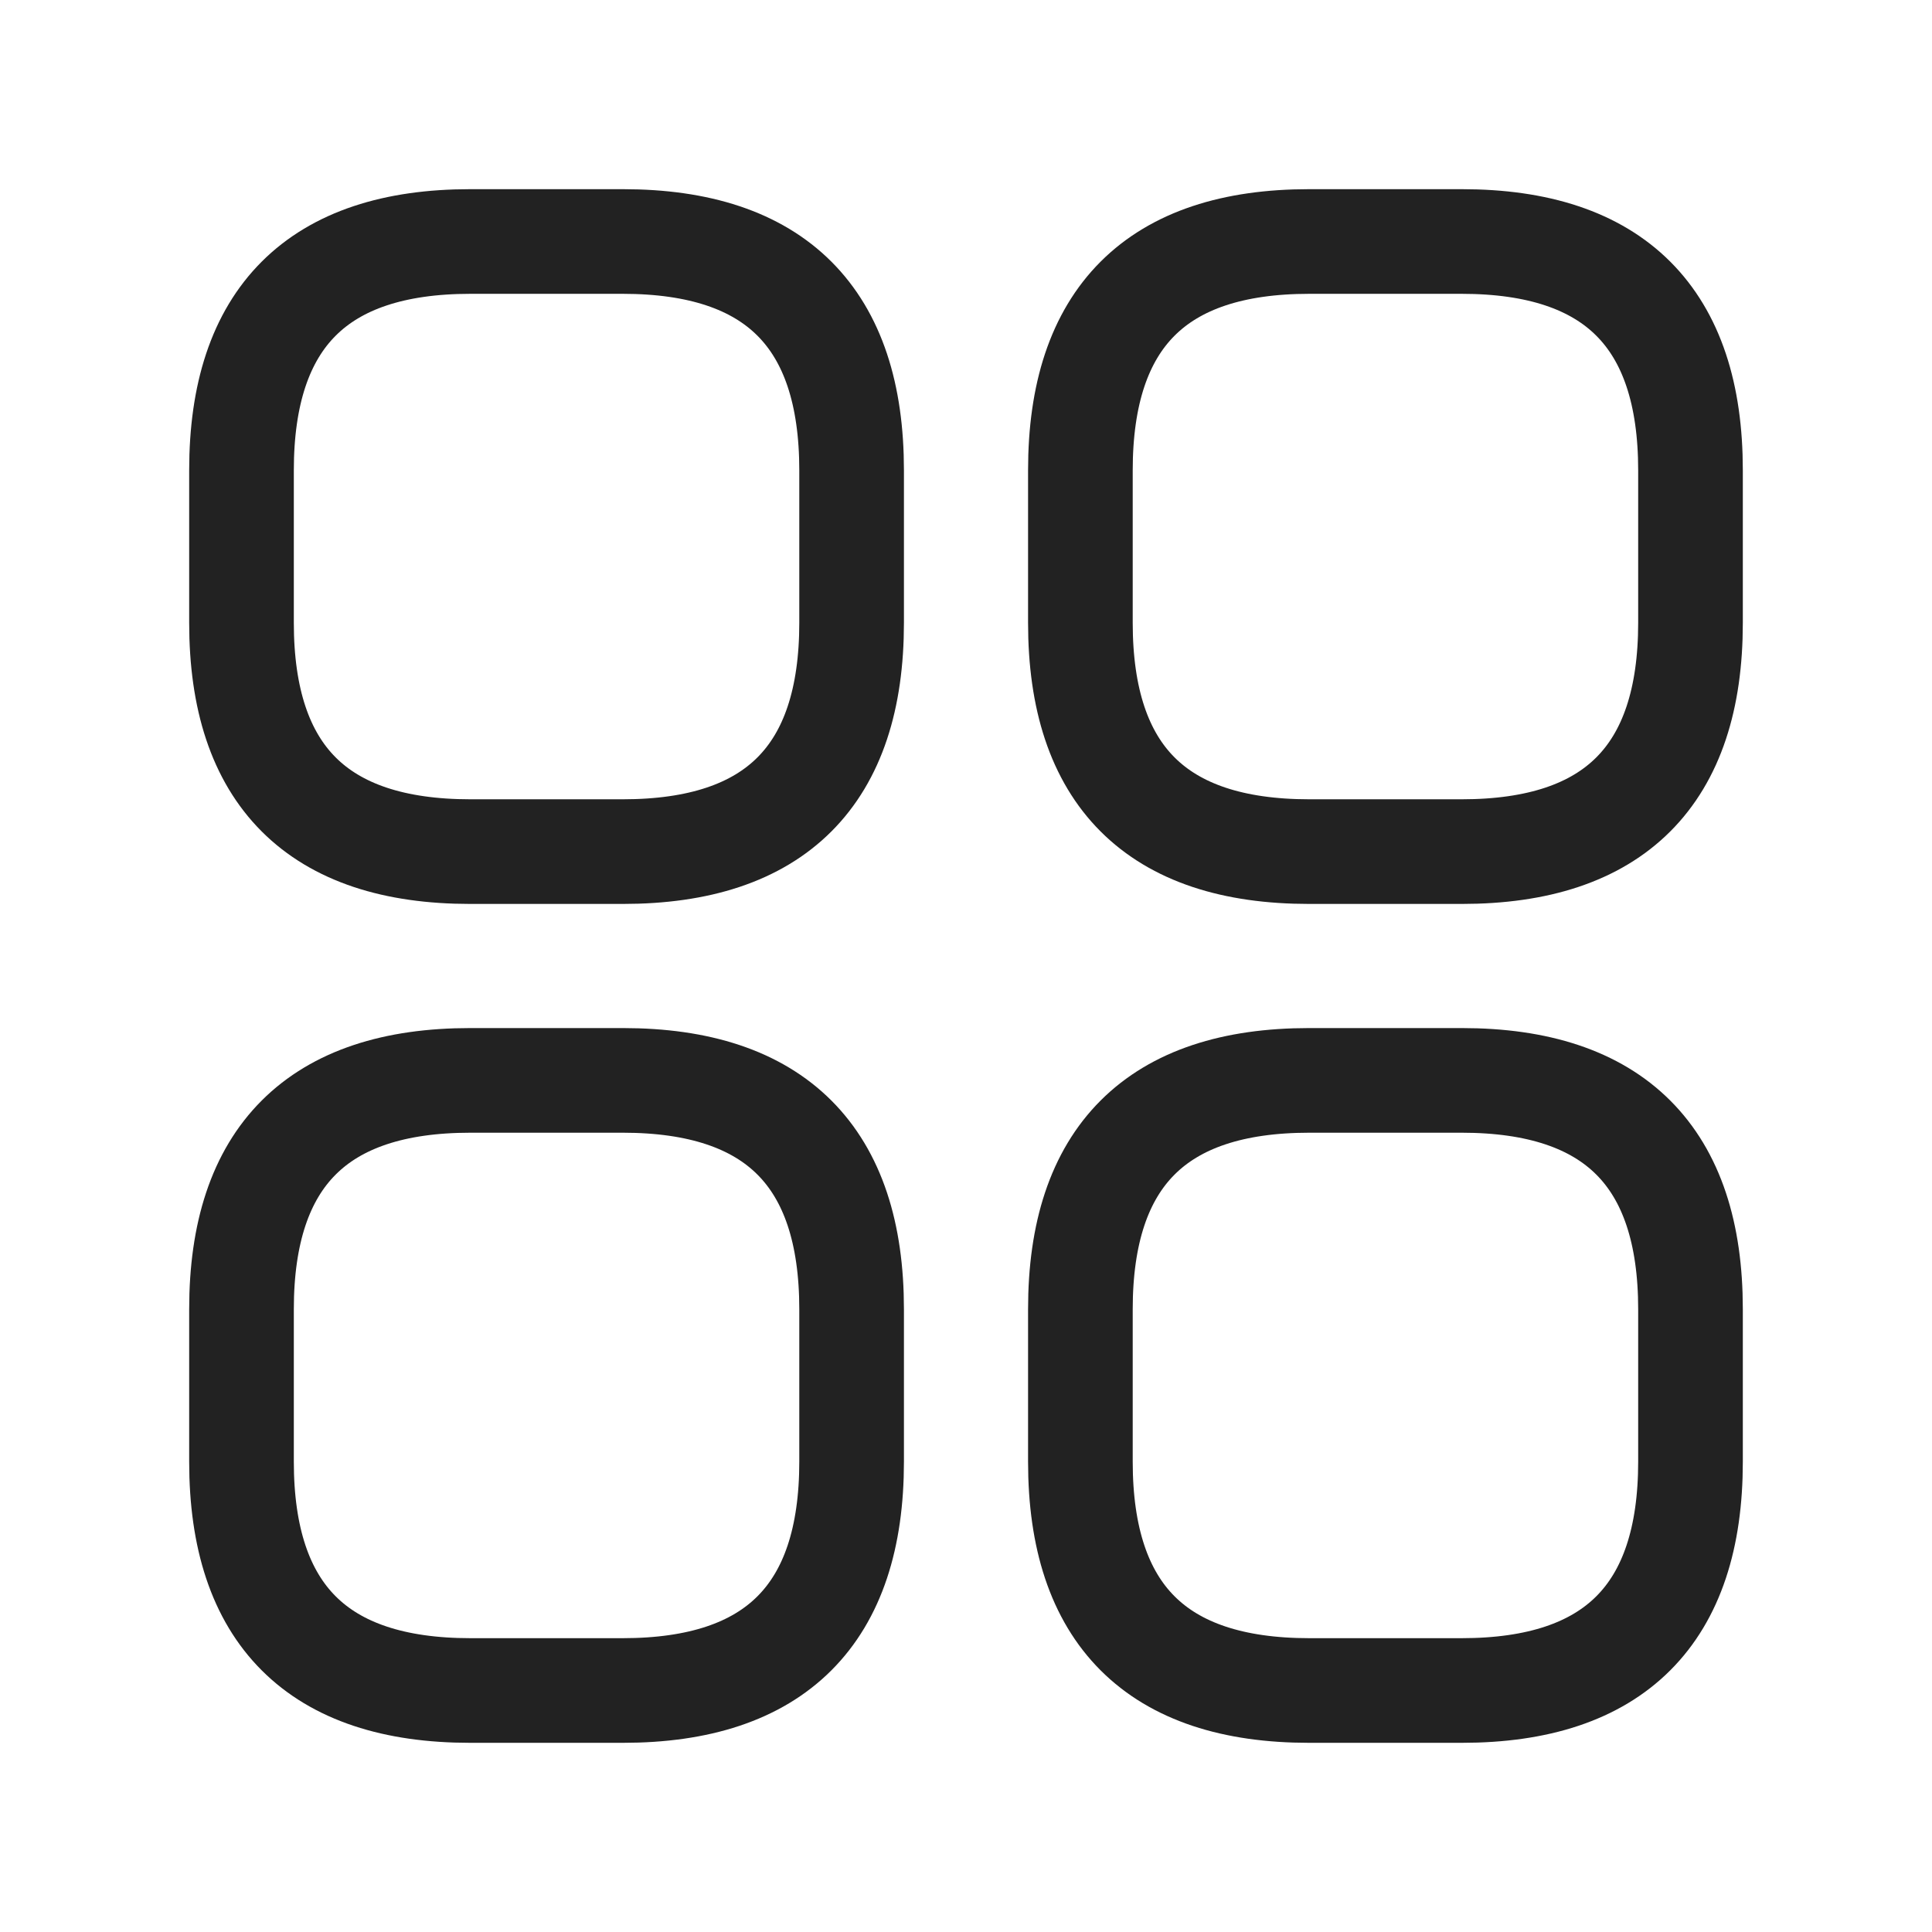
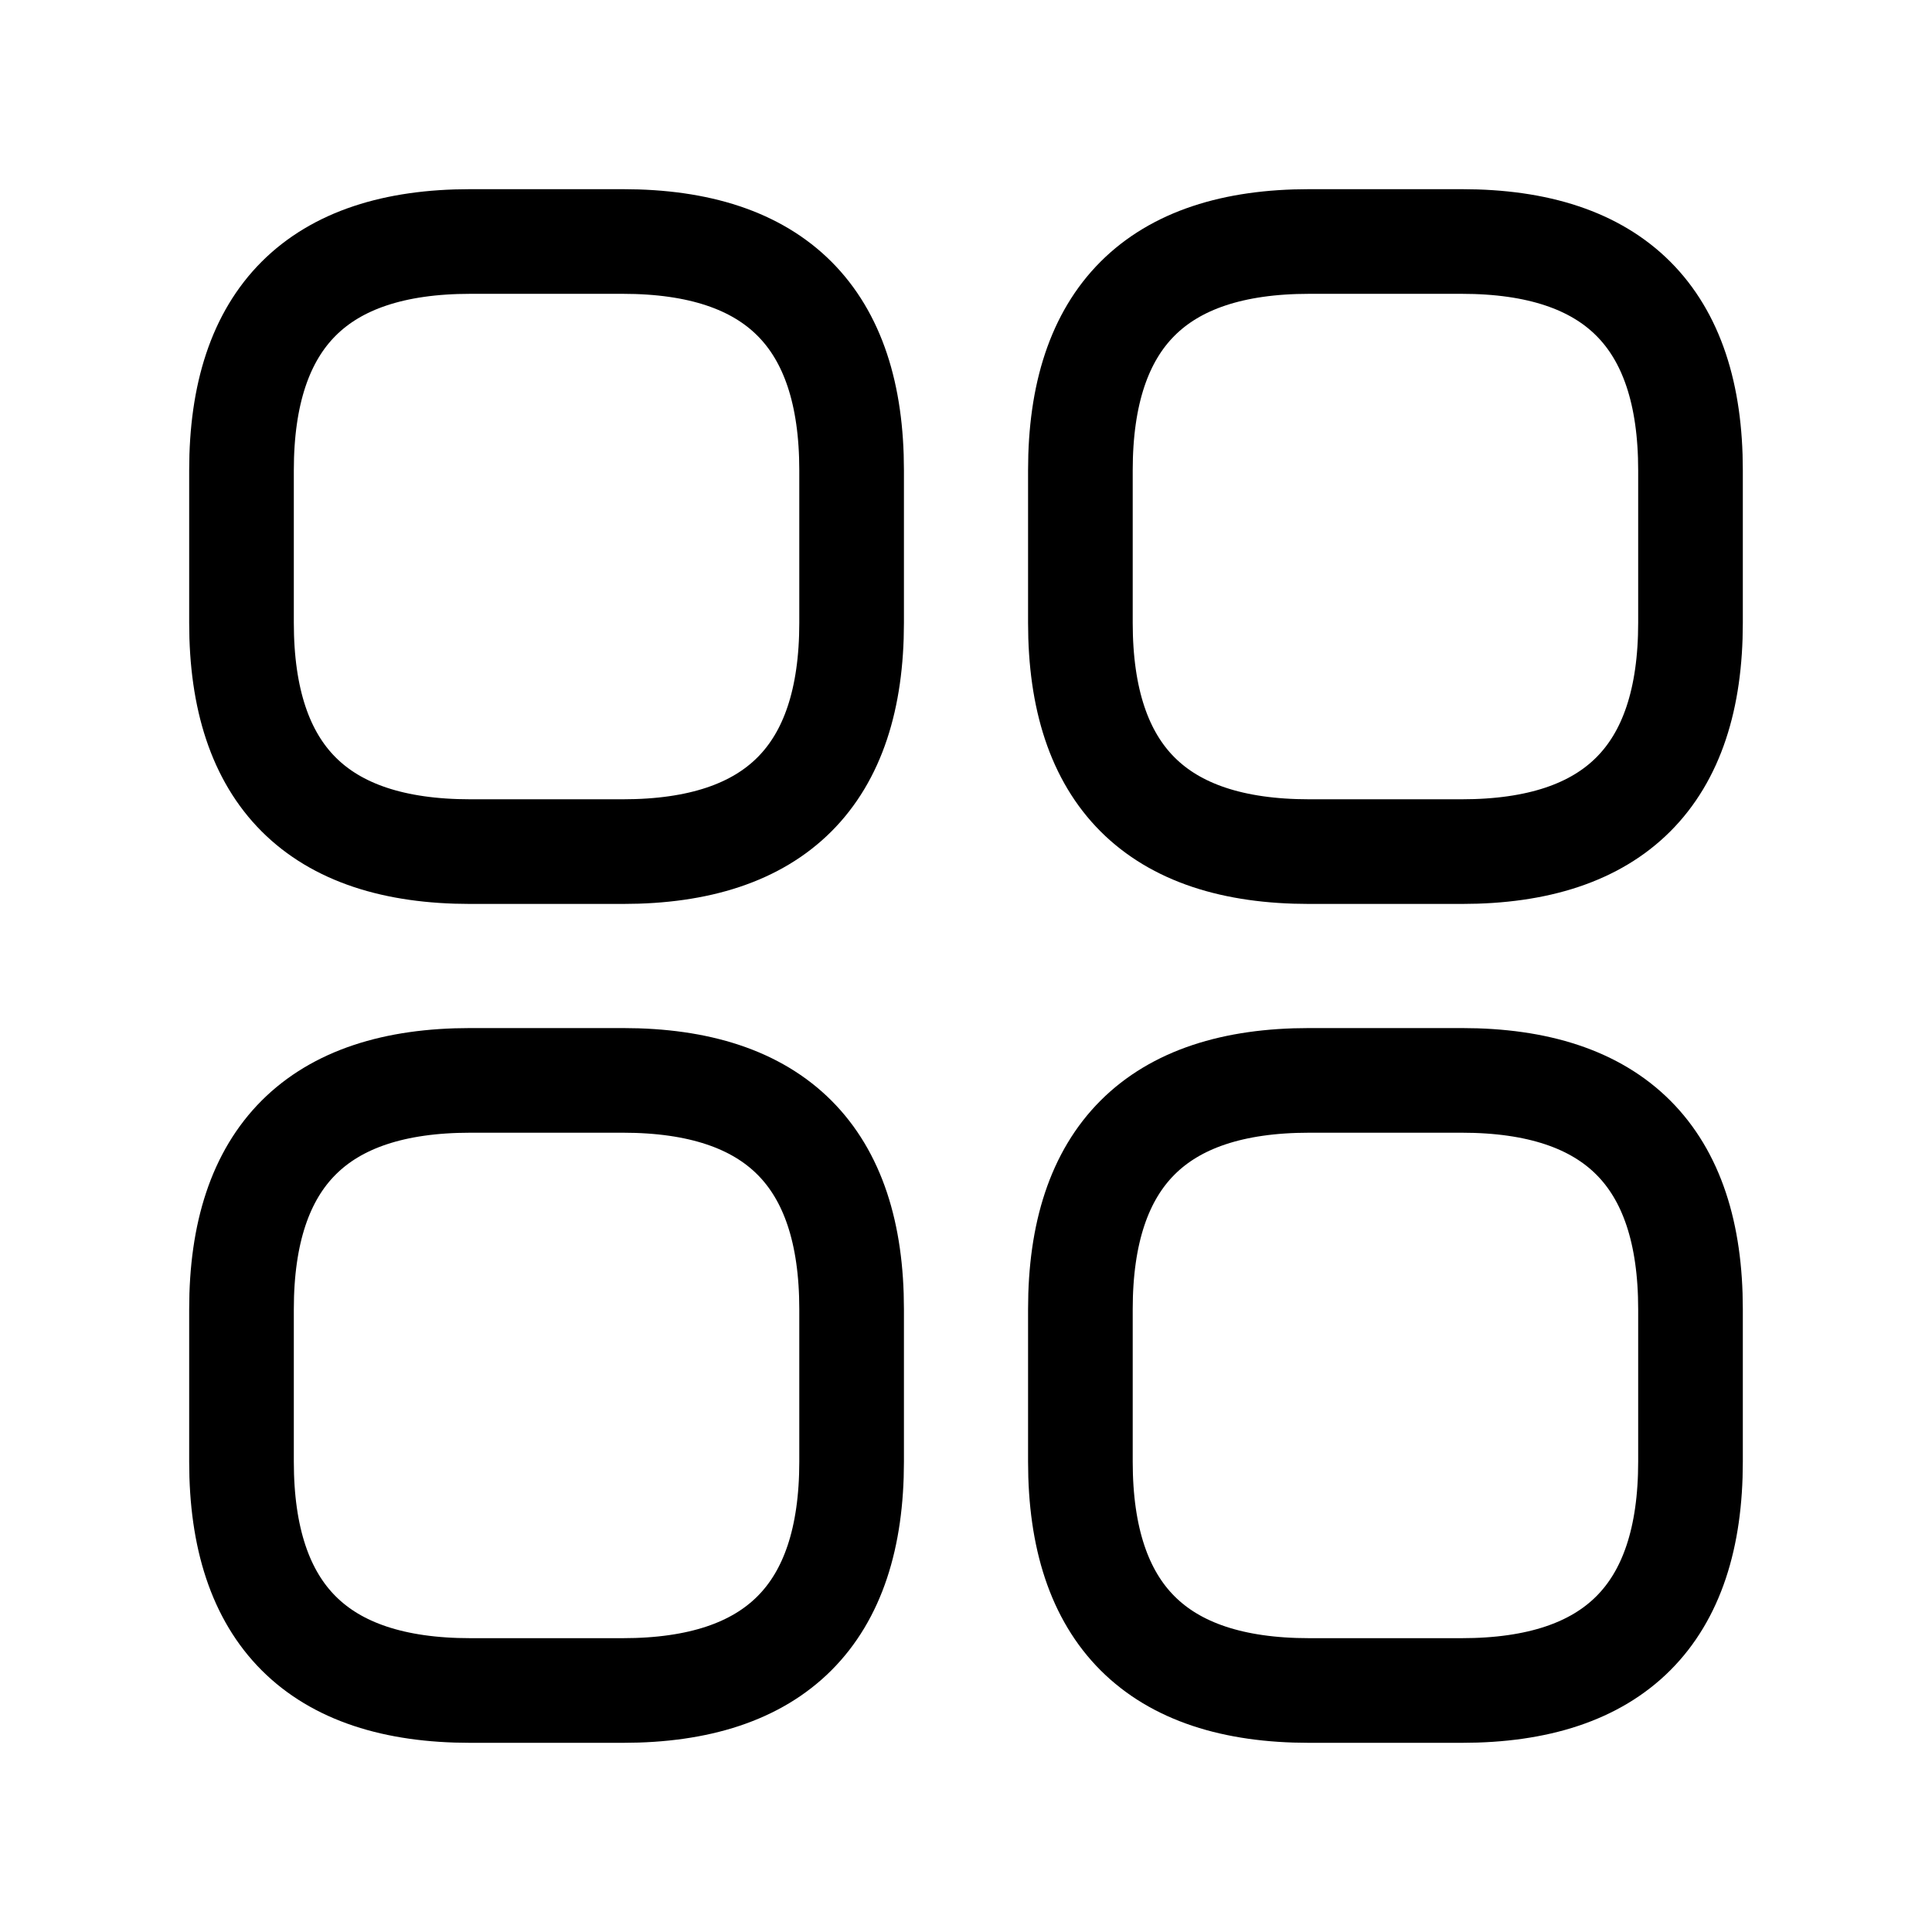
<svg xmlns="http://www.w3.org/2000/svg" width="24" height="24" viewBox="0 0 24 24" fill="none">
-   <path d="M5.842 10.579H7.737C9.632 10.579 10.579 9.632 10.579 7.737V5.842C10.579 3.947 9.632 3 7.737 3H5.842C3.947 3 3 3.947 3 5.842V7.737C3 9.632 3.947 10.579 5.842 10.579Z" stroke="#222222" stroke-width="1.3" stroke-miterlimit="10" stroke-linecap="round" stroke-linejoin="round" />
-   <path d="M16.263 10.579H18.158C20.052 10.579 21 9.632 21 7.737V5.842C21 3.947 20.052 3 18.158 3H16.263C14.368 3 13.421 3.947 13.421 5.842V7.737C13.421 9.632 14.368 10.579 16.263 10.579Z" stroke="#222222" stroke-width="1.3" stroke-miterlimit="10" stroke-linecap="round" stroke-linejoin="round" />
-   <path d="M5.842 21H7.737C9.632 21 10.579 20.053 10.579 18.158V16.263C10.579 14.368 9.632 13.421 7.737 13.421H5.842C3.947 13.421 3 14.368 3 16.263V18.158C3 20.053 3.947 21 5.842 21Z" stroke="#222222" stroke-width="1.3" stroke-miterlimit="10" stroke-linecap="round" stroke-linejoin="round" />
-   <path d="M16.263 21H18.158C20.052 21 21 20.053 21 18.158V16.263C21 14.368 20.052 13.421 18.158 13.421H16.263C14.368 13.421 13.421 14.368 13.421 16.263V18.158C13.421 20.053 14.368 21 16.263 21Z" stroke="#222222" stroke-width="1.3" stroke-miterlimit="10" stroke-linecap="round" stroke-linejoin="round" />
+   <path d="M5.842 10.579H7.737C9.632 10.579 10.579 9.632 10.579 7.737V5.842C10.579 3.947 9.632 3 7.737 3H5.842C3.947 3 3 3.947 3 5.842V7.737C3 9.632 3.947 10.579 5.842 10.579Z" stroke="currentColor" stroke-width="1.3" stroke-miterlimit="10" stroke-linecap="round" stroke-linejoin="round" />
+   <path d="M16.263 10.579H18.158C20.052 10.579 21 9.632 21 7.737V5.842C21 3.947 20.052 3 18.158 3H16.263C14.368 3 13.421 3.947 13.421 5.842V7.737C13.421 9.632 14.368 10.579 16.263 10.579Z" stroke="currentColor" stroke-width="1.3" stroke-miterlimit="10" stroke-linecap="round" stroke-linejoin="round" />
+   <path d="M5.842 21H7.737C9.632 21 10.579 20.053 10.579 18.158V16.263C10.579 14.368 9.632 13.421 7.737 13.421H5.842C3.947 13.421 3 14.368 3 16.263V18.158C3 20.053 3.947 21 5.842 21Z" stroke="currentColor" stroke-width="1.3" stroke-miterlimit="10" stroke-linecap="round" stroke-linejoin="round" />
+   <path d="M16.263 21H18.158C20.052 21 21 20.053 21 18.158V16.263C21 14.368 20.052 13.421 18.158 13.421H16.263C14.368 13.421 13.421 14.368 13.421 16.263V18.158C13.421 20.053 14.368 21 16.263 21Z" stroke="currentColor" stroke-width="1.3" stroke-miterlimit="10" stroke-linecap="round" stroke-linejoin="round" />
</svg>
